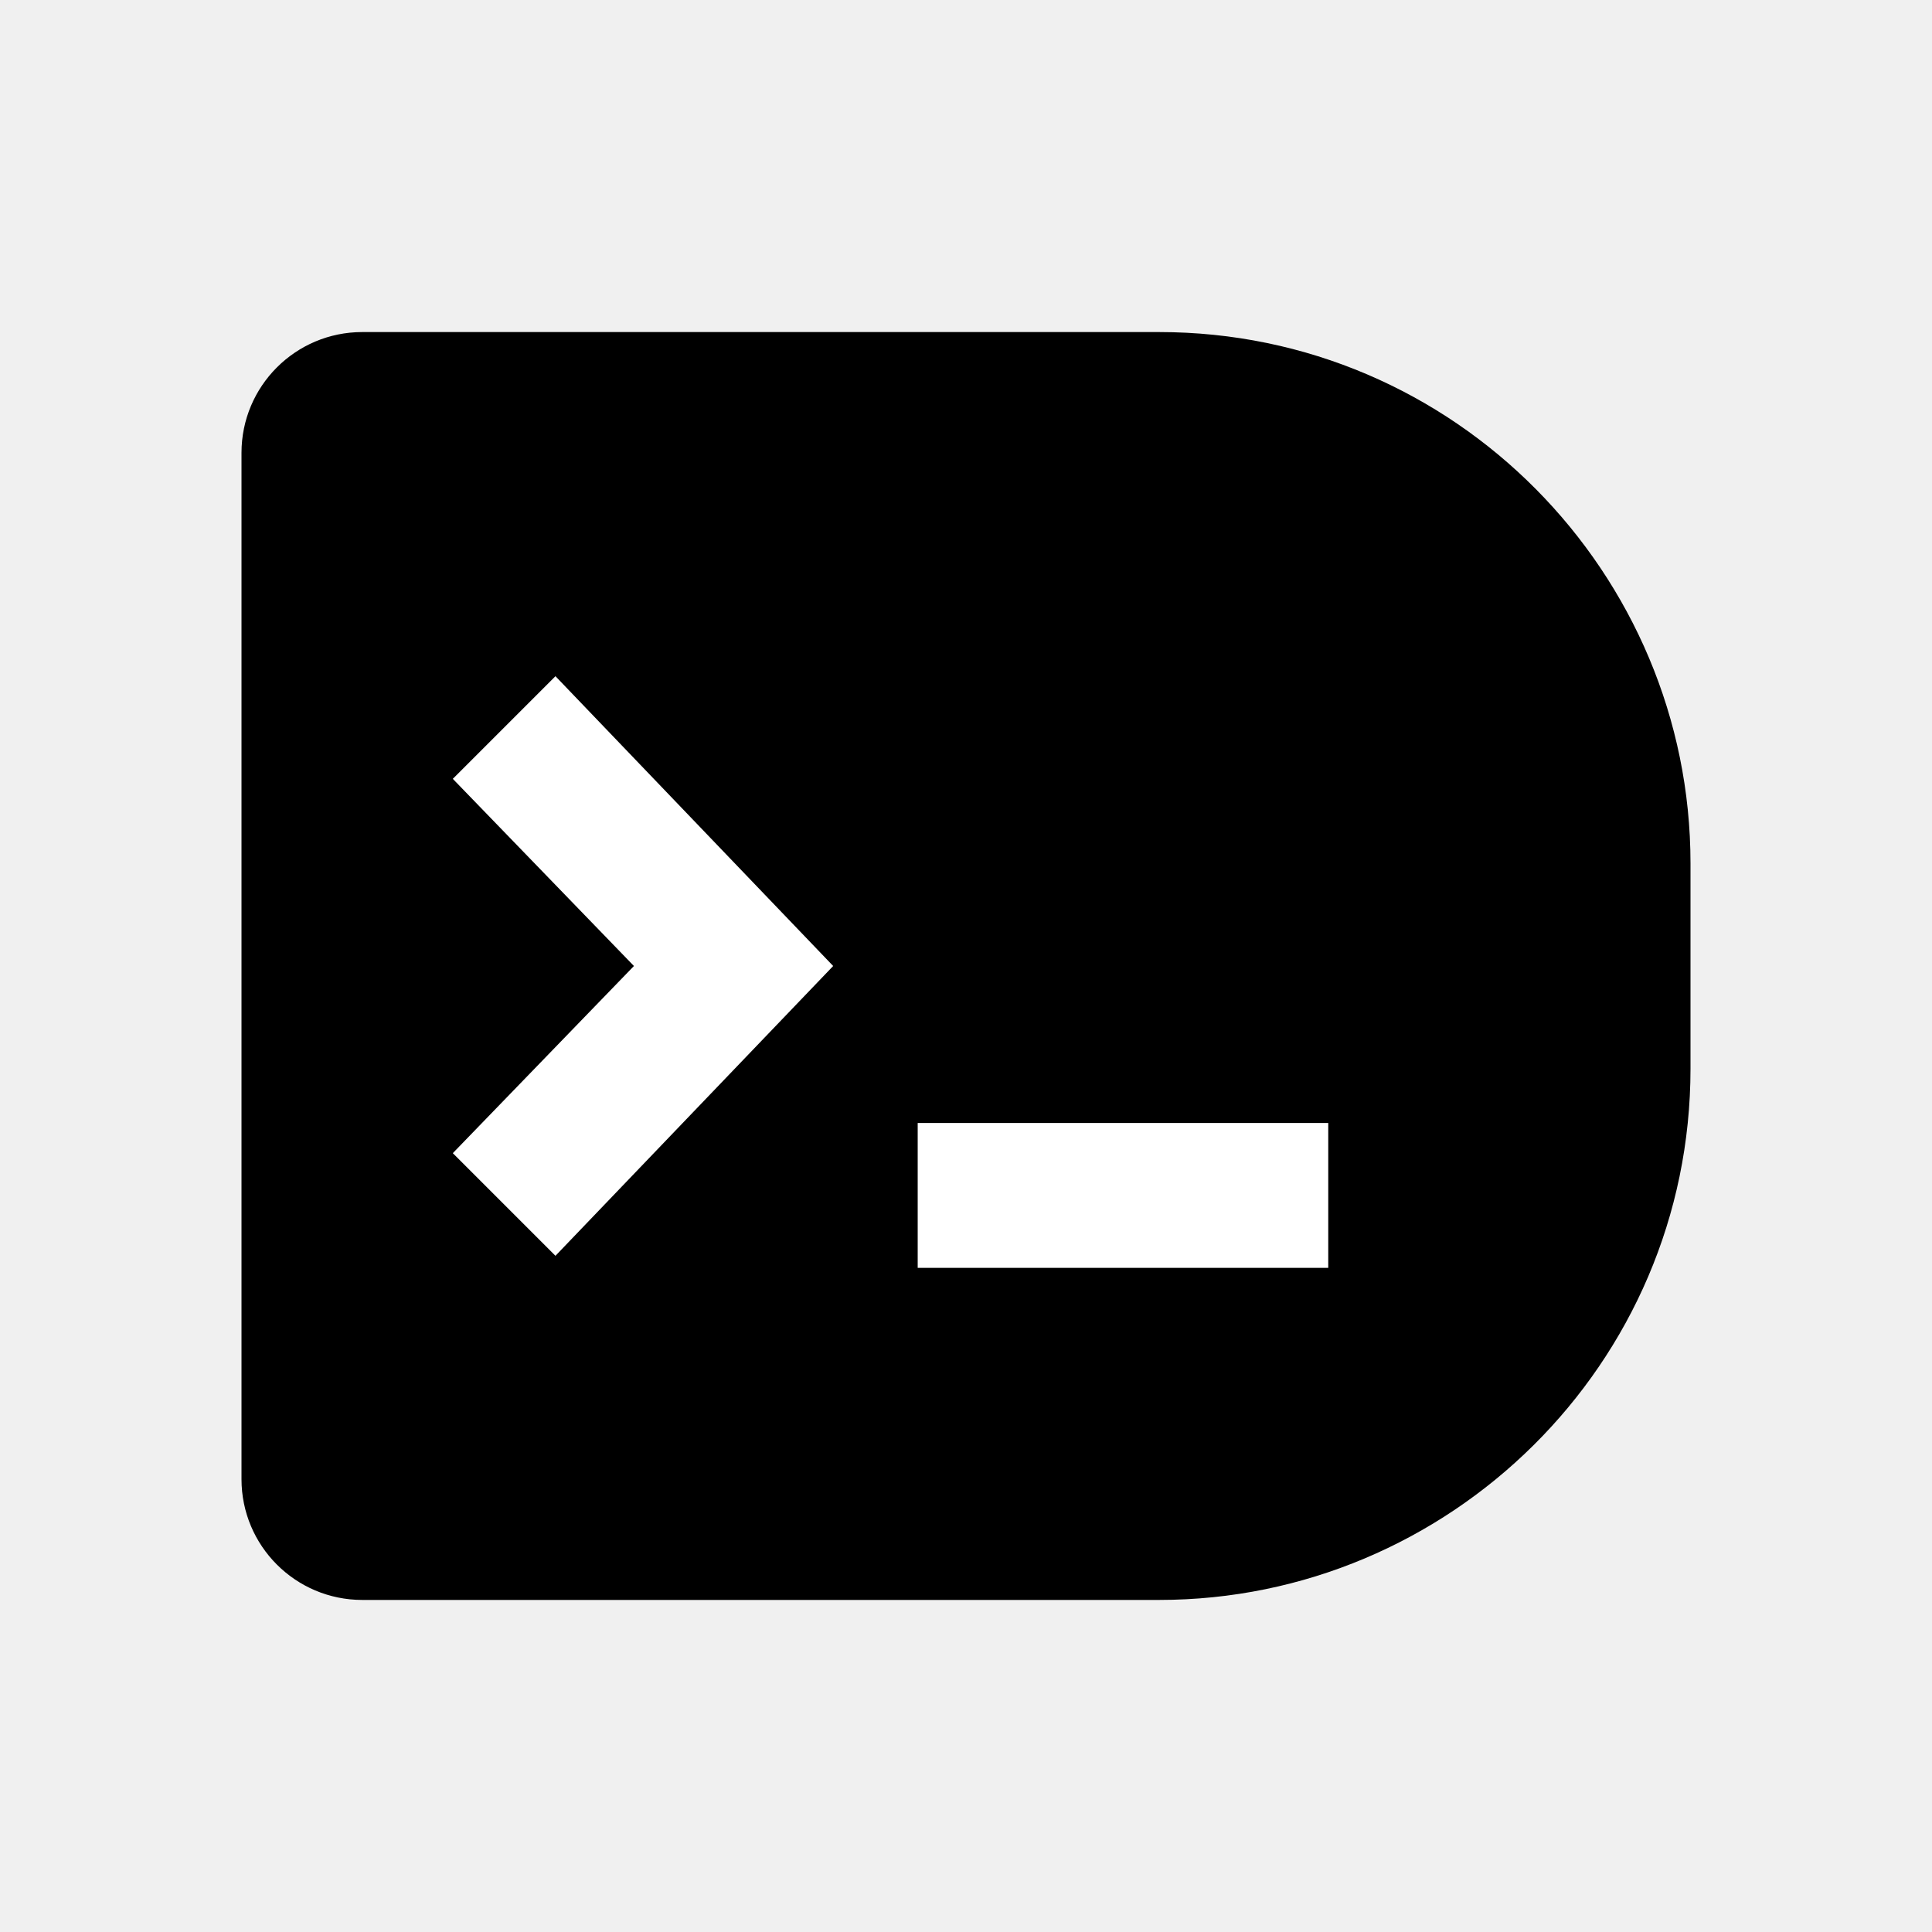
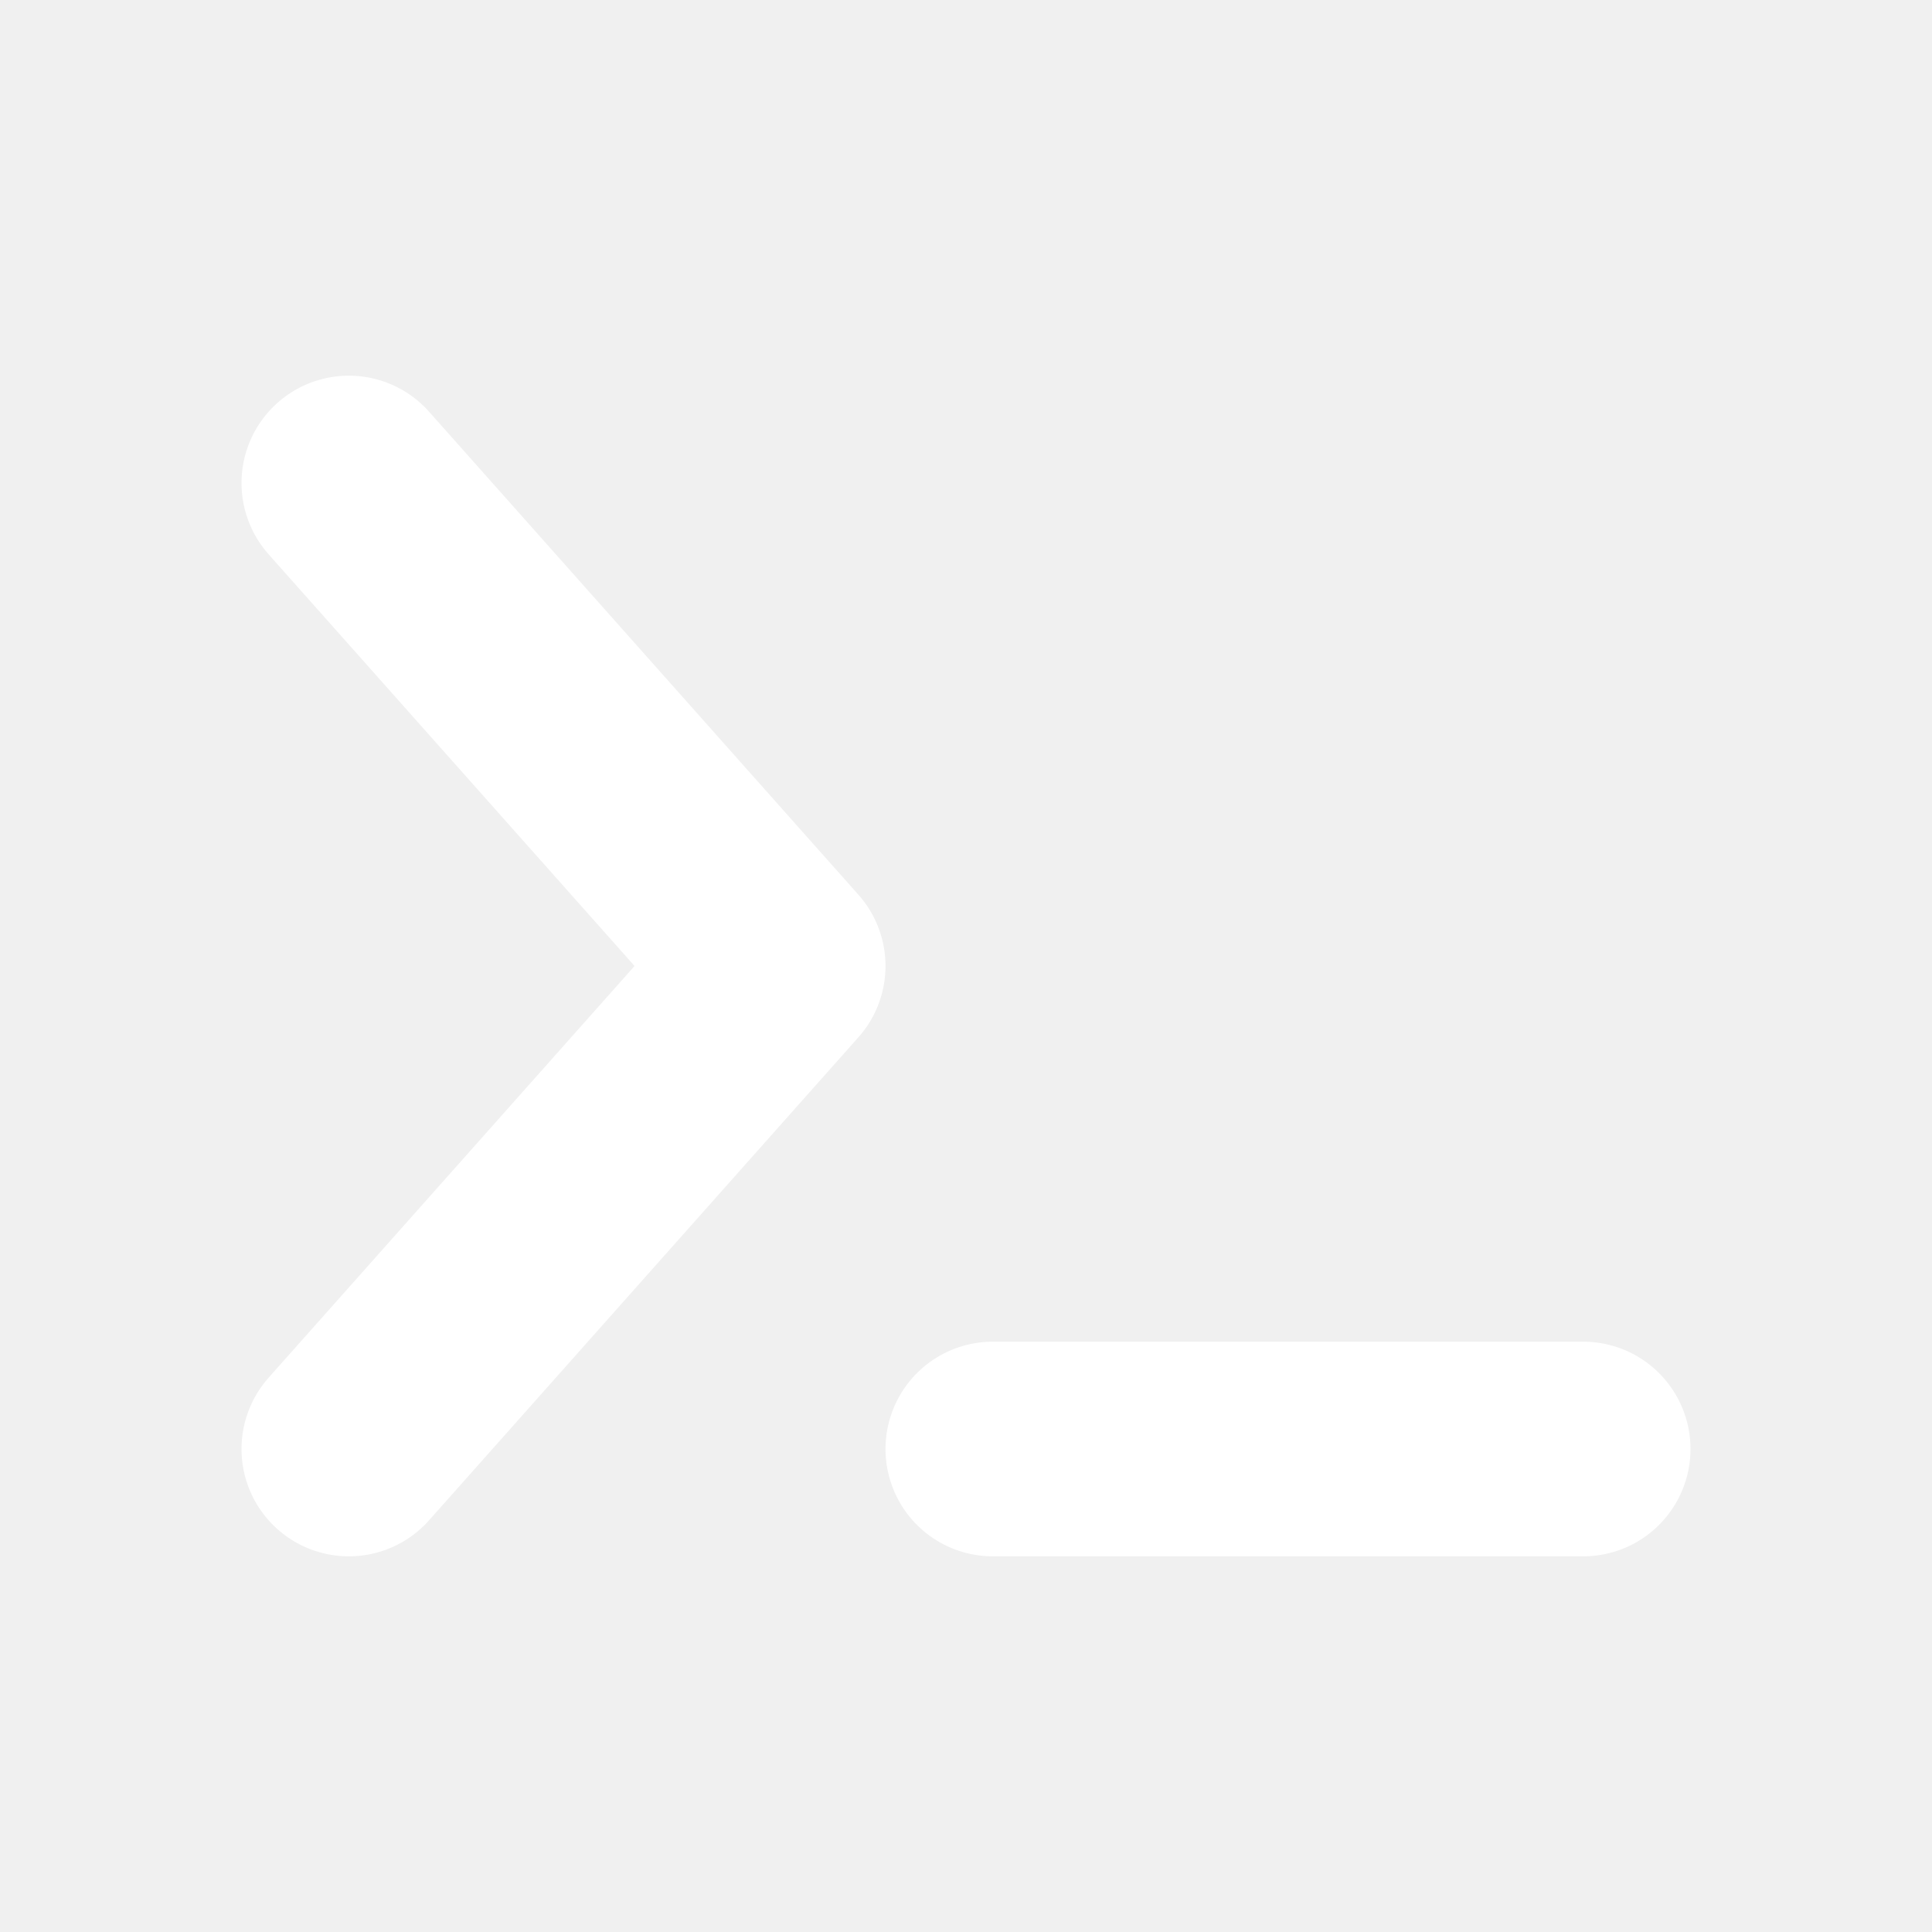
- <svg xmlns="http://www.w3.org/2000/svg" width="32" height="32" viewBox="0 0 32 32">
-   <path fill="#000" d="M6 5.5h13.2c4.9 0 8.8 4 8.8 8.8v3.4c0 4.9-4 8.8-8.8 8.8H6a2 2 0 0 1-2-2v-17a2 2 0 0 1 2-2Z" />
-   <path fill="#fff" d="m9.2 11.2 4.6 4.8-4.6 4.8-1.7-1.7 3-3.1-3-3.1 1.7-1.7Zm6 7.4h6.8V21h-6.8v-2.4Z" />
+ <svg xmlns="http://www.w3.org/2000/svg" width="36" height="36" viewBox="0 0 18 18">
+   <path d="m3.25 4.5 4 4.5-4 4.5M9.25 13.5h5.5" fill="none" stroke="#fff" stroke-width="2" stroke-linecap="round" stroke-linejoin="round" />
</svg>
